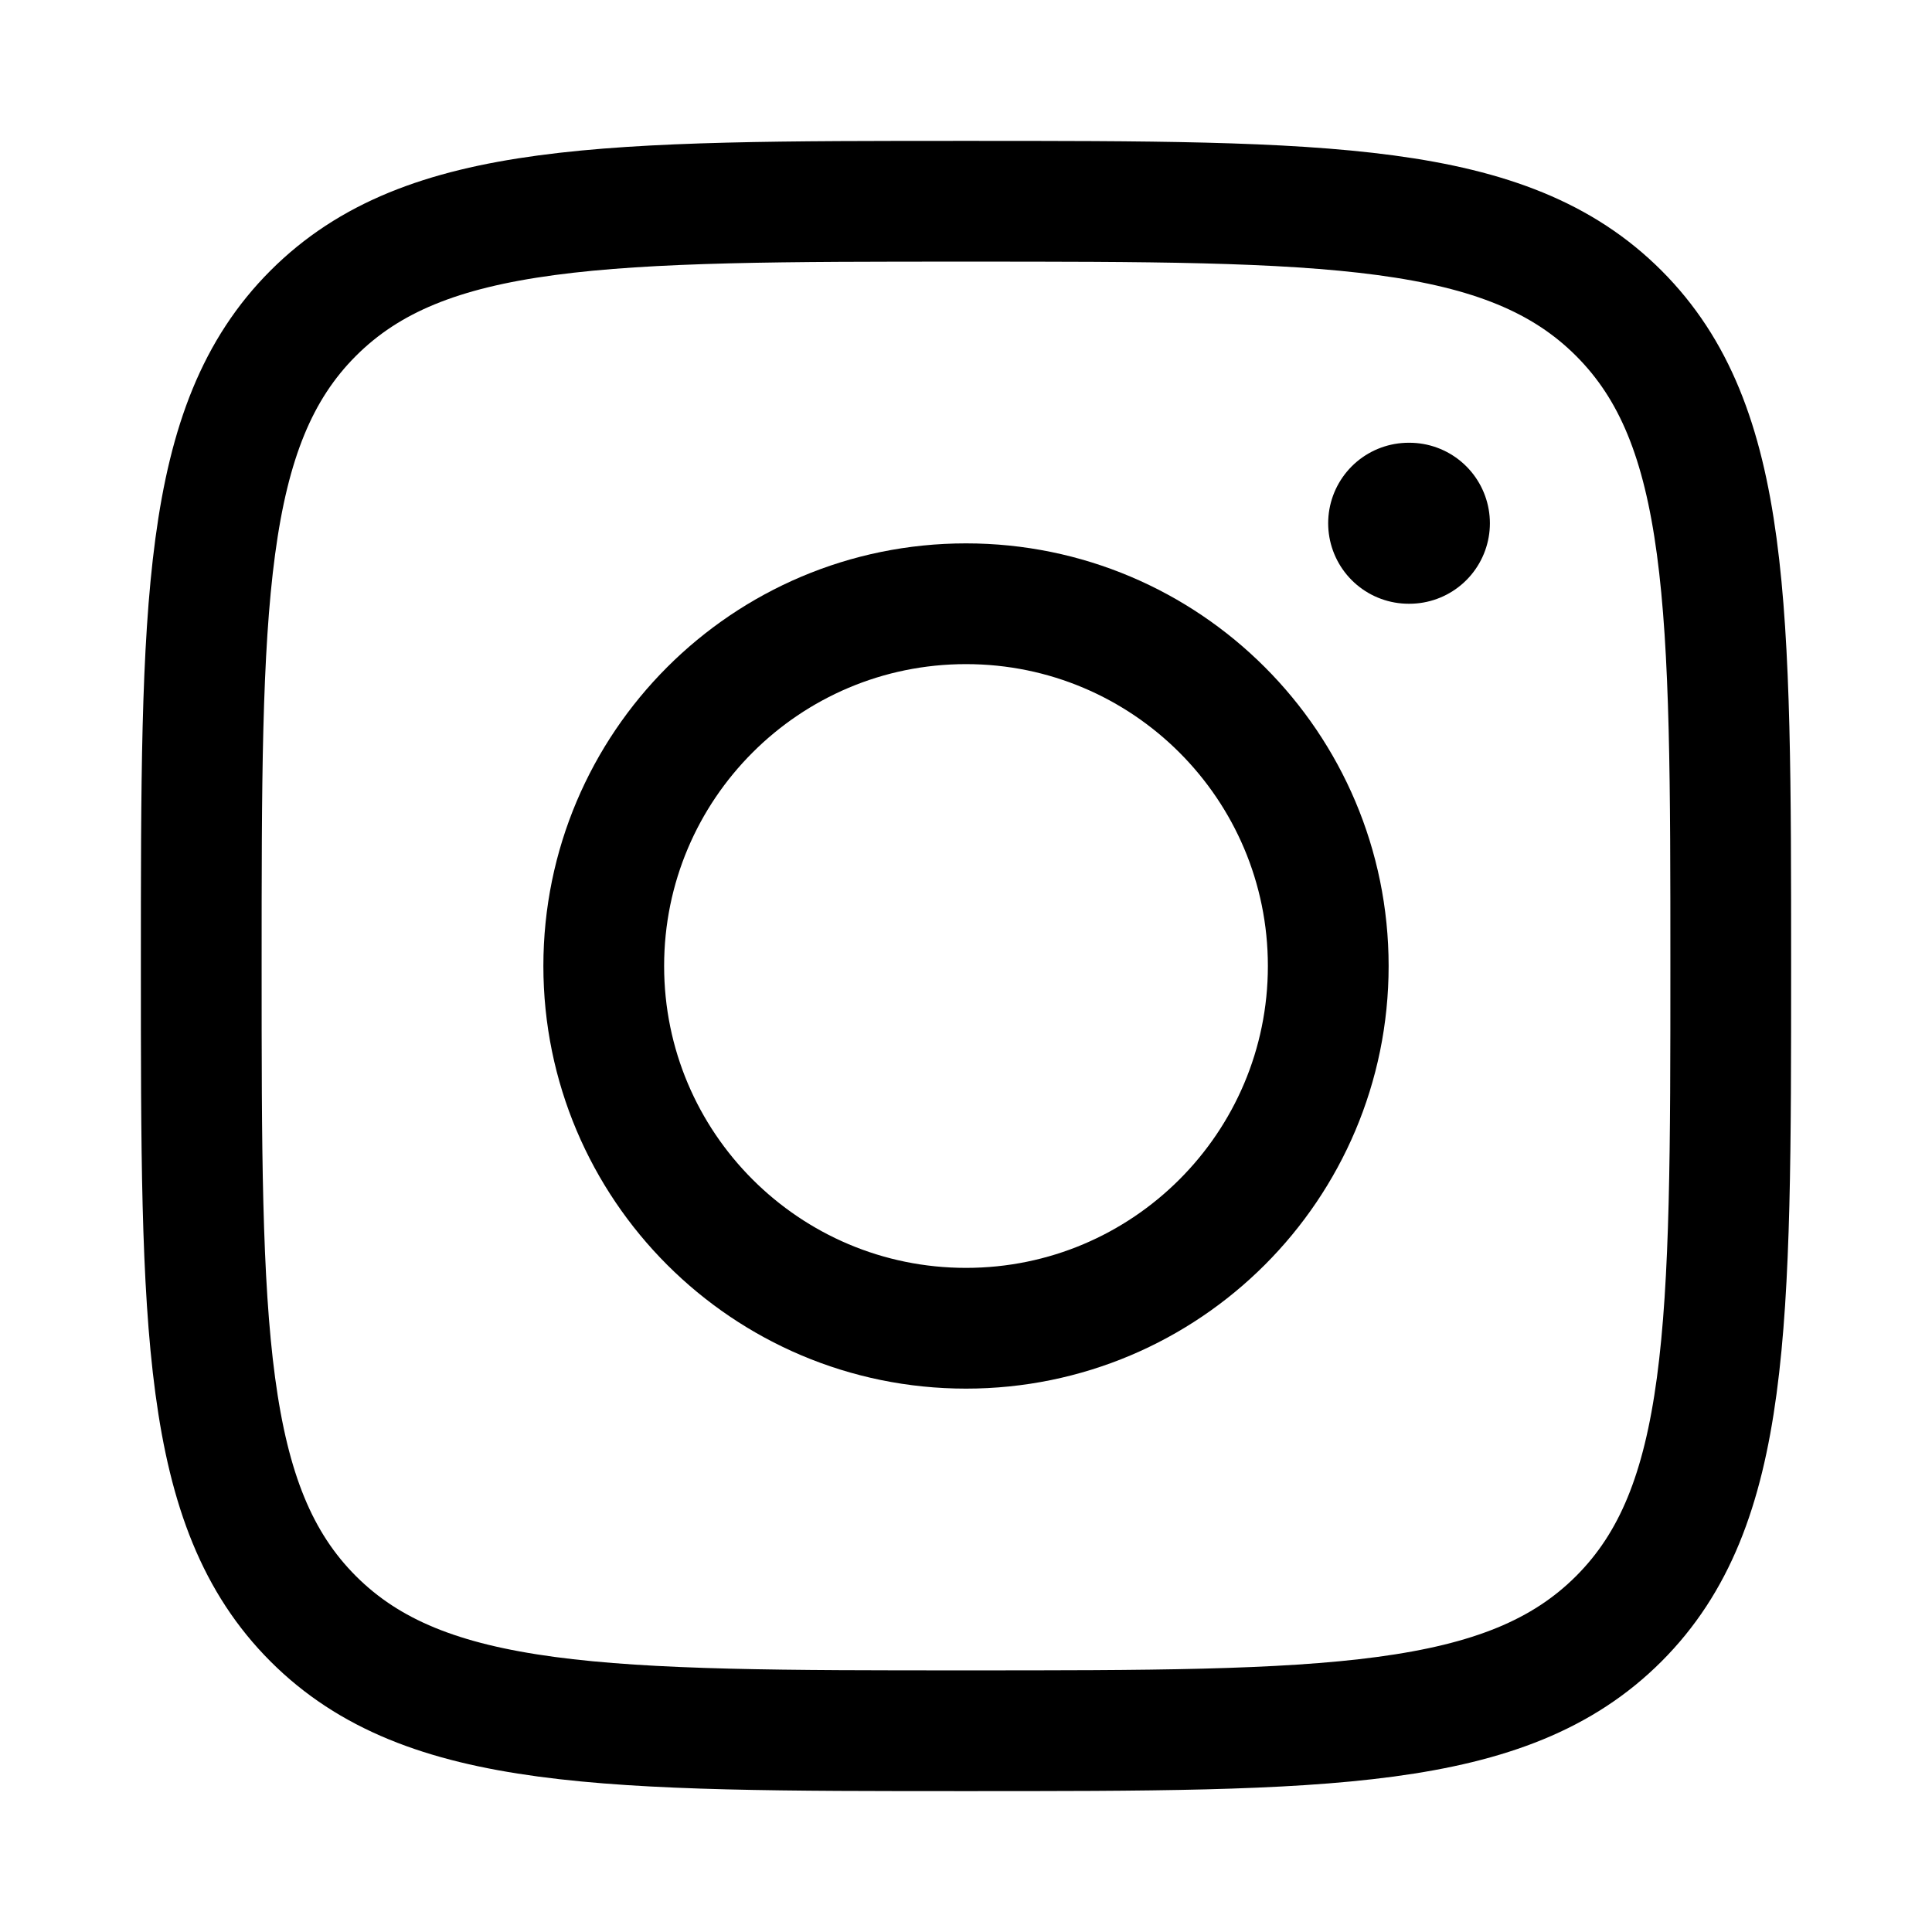
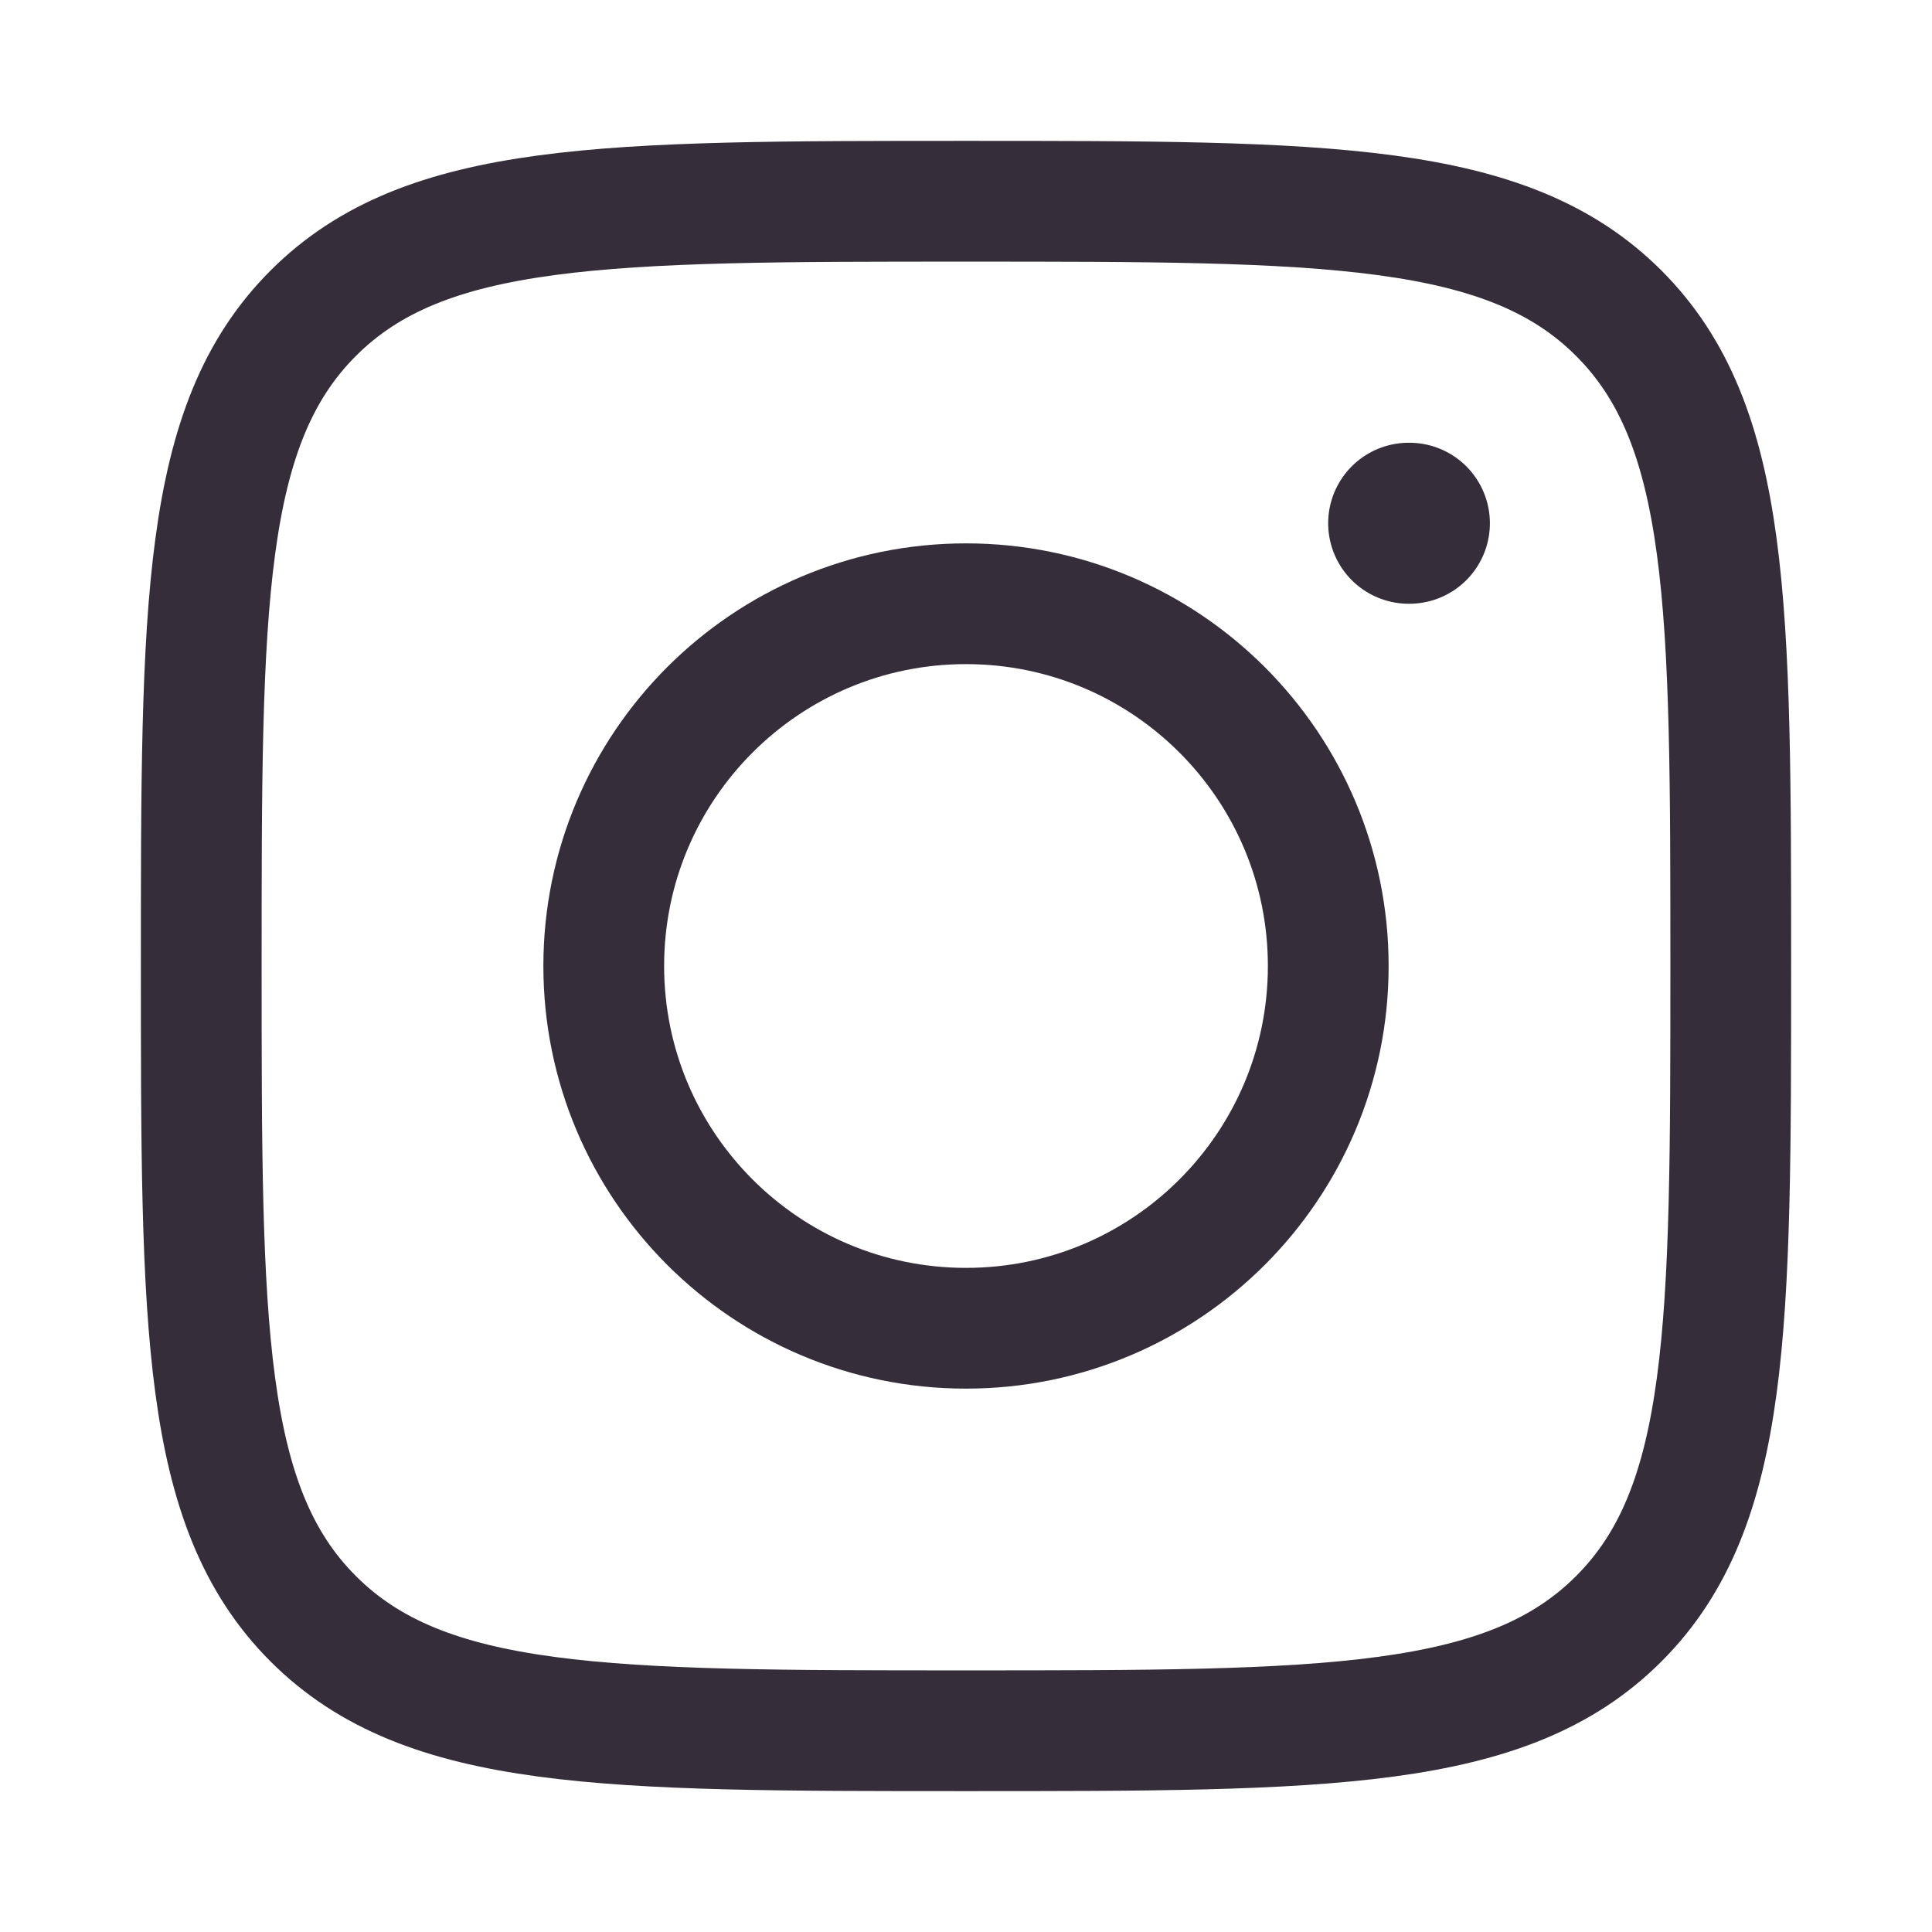
- <svg xmlns="http://www.w3.org/2000/svg" viewBox="0 0 24 24" width="100" height="100" color="#000000" fill="none">
+ <svg xmlns="http://www.w3.org/2000/svg" viewBox="0 0 24 24" width="100" height="100" color="#352d39" fill="none">
  <path d="M2.5 12C2.5 7.522 2.5 5.282 3.891 3.891C5.282 2.5 7.522 2.5 12 2.5C16.478 2.5 18.718 2.5 20.109 3.891C21.5 5.282 21.5 7.522 21.5 12C21.5 16.478 21.5 18.718 20.109 20.109C18.718 21.5 16.478 21.5 12 21.5C7.522 21.5 5.282 21.5 3.891 20.109C2.5 18.718 2.5 16.478 2.5 12Z" stroke="currentColor" stroke-width="1.5" stroke-linejoin="round" />
  <path d="M16.5 12C16.5 14.485 14.485 16.5 12 16.5C9.515 16.5 7.5 14.485 7.5 12C7.5 9.515 9.515 7.5 12 7.5C14.485 7.5 16.5 9.515 16.5 12Z" stroke="currentColor" stroke-width="1.5" />
  <path d="M17.508 6.5L17.499 6.5" stroke="currentColor" stroke-width="2" stroke-linecap="round" stroke-linejoin="round" />
</svg>
